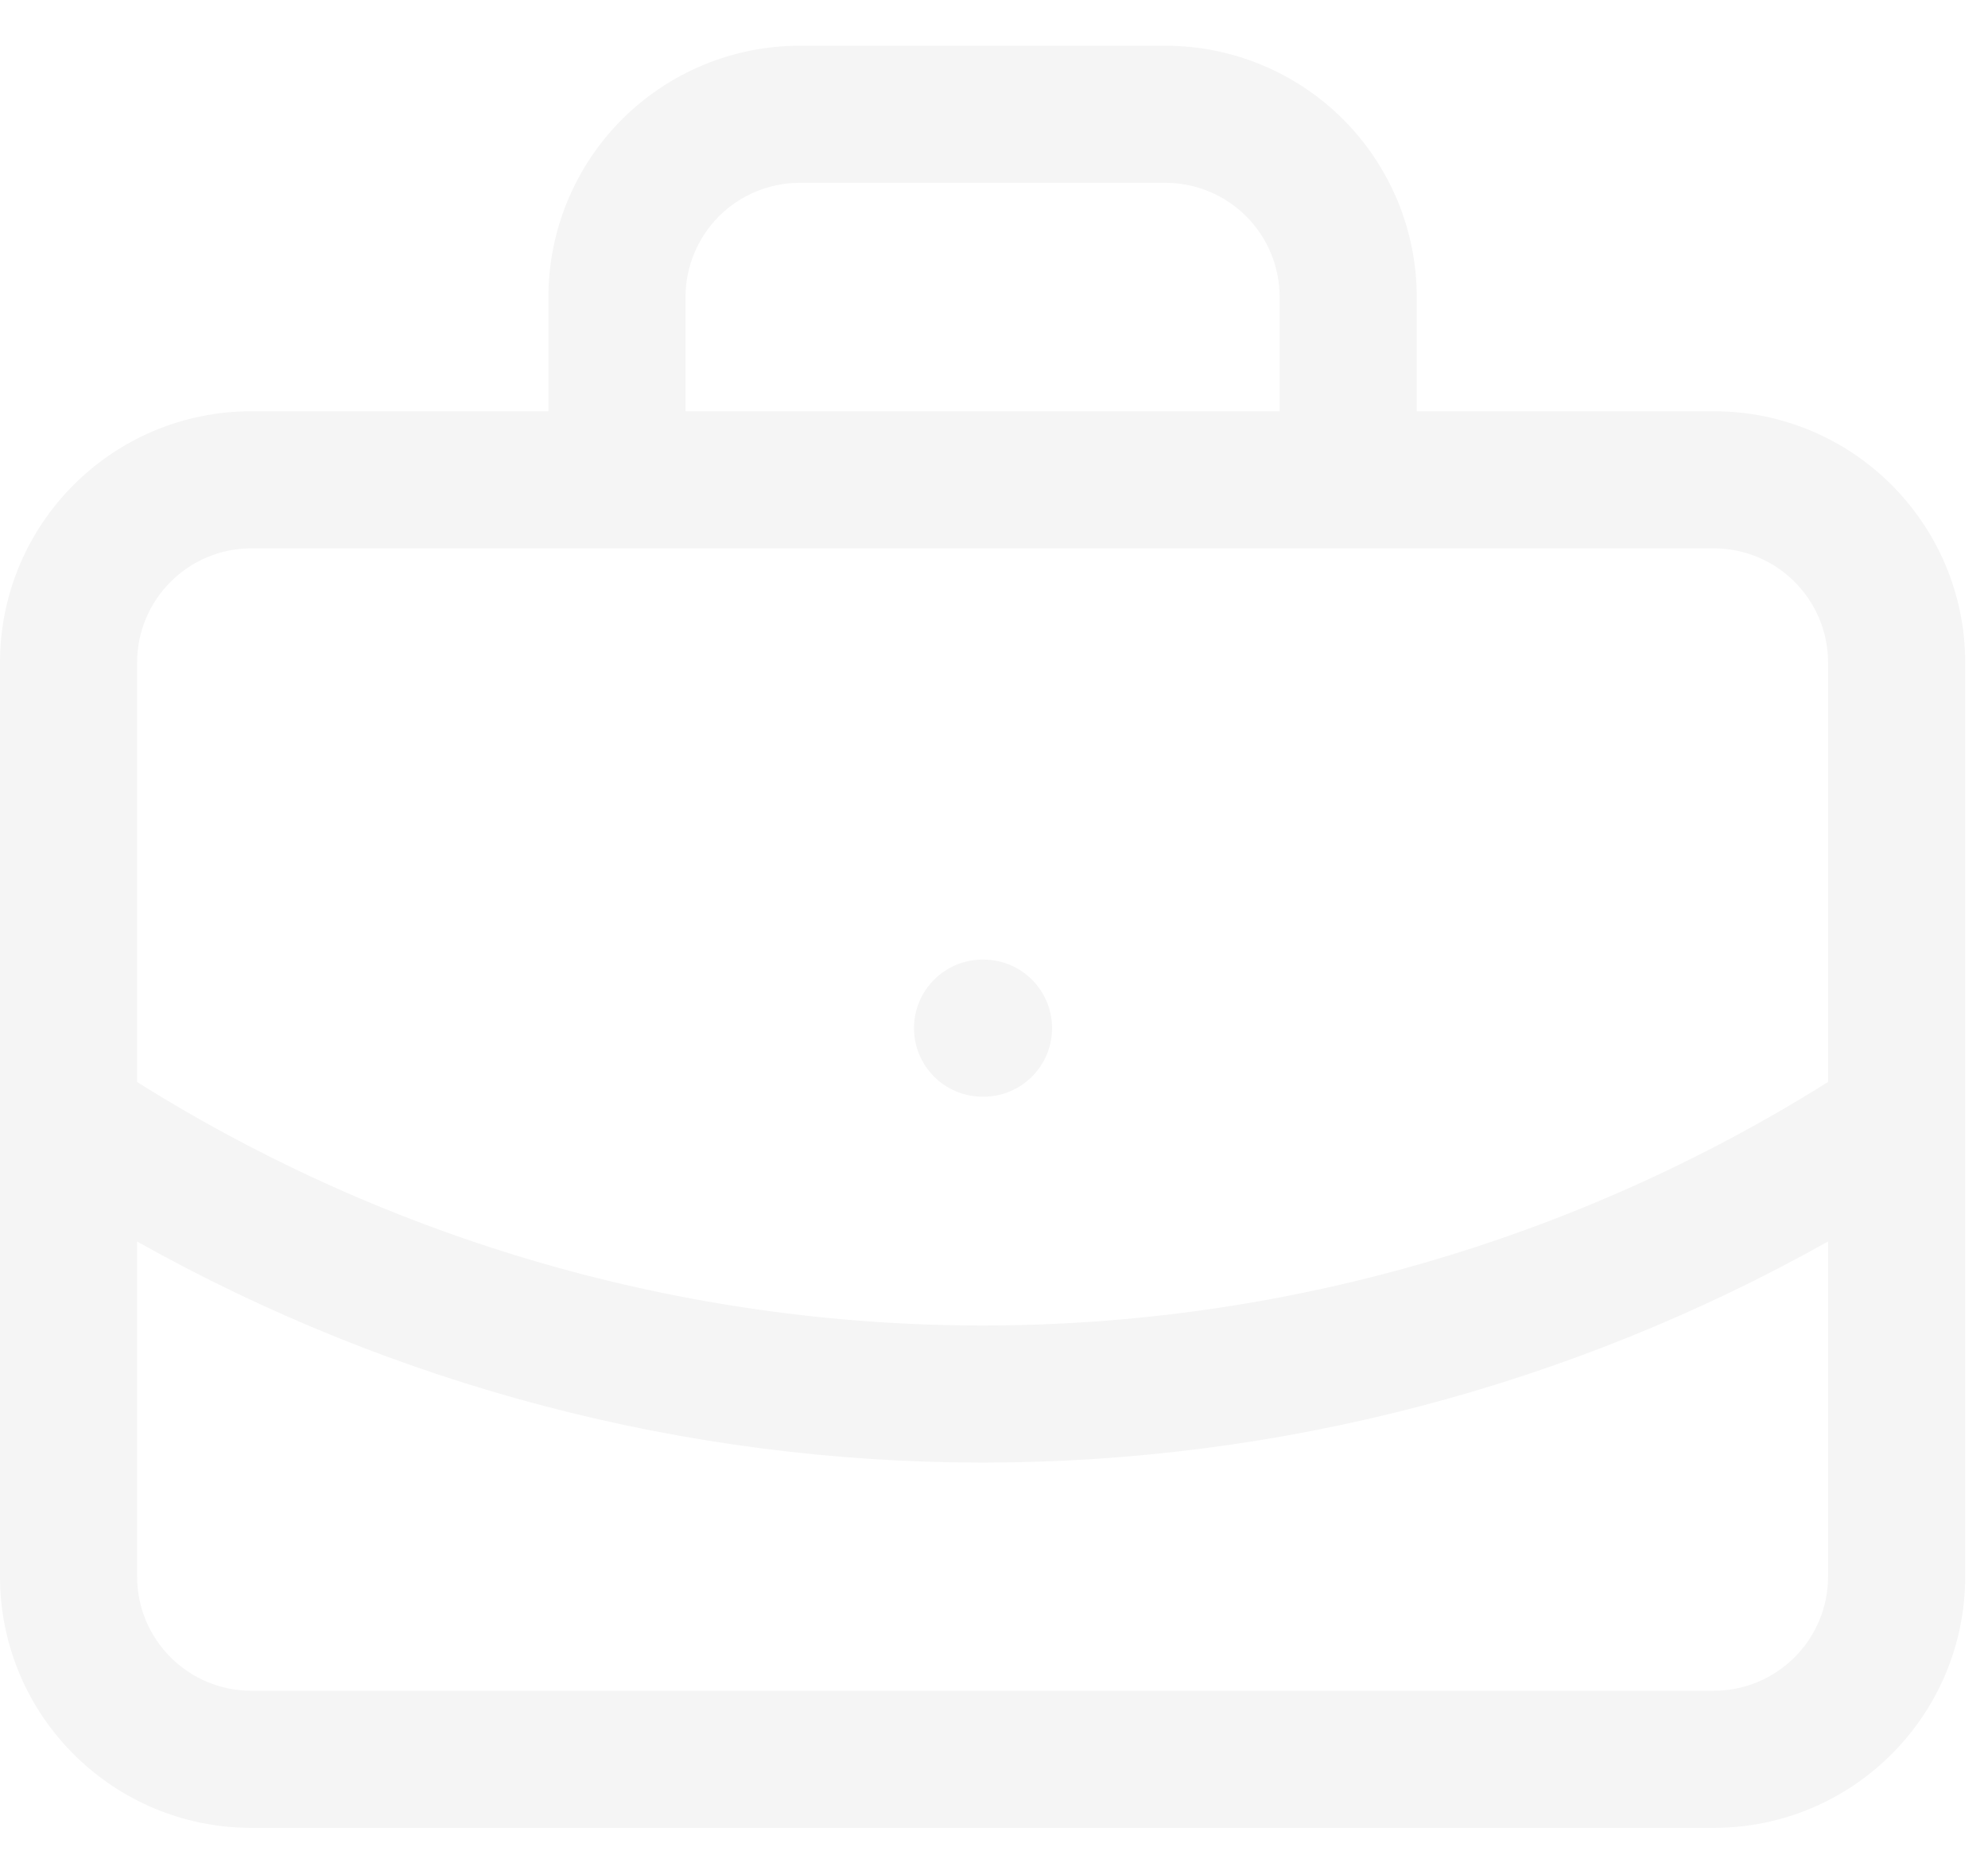
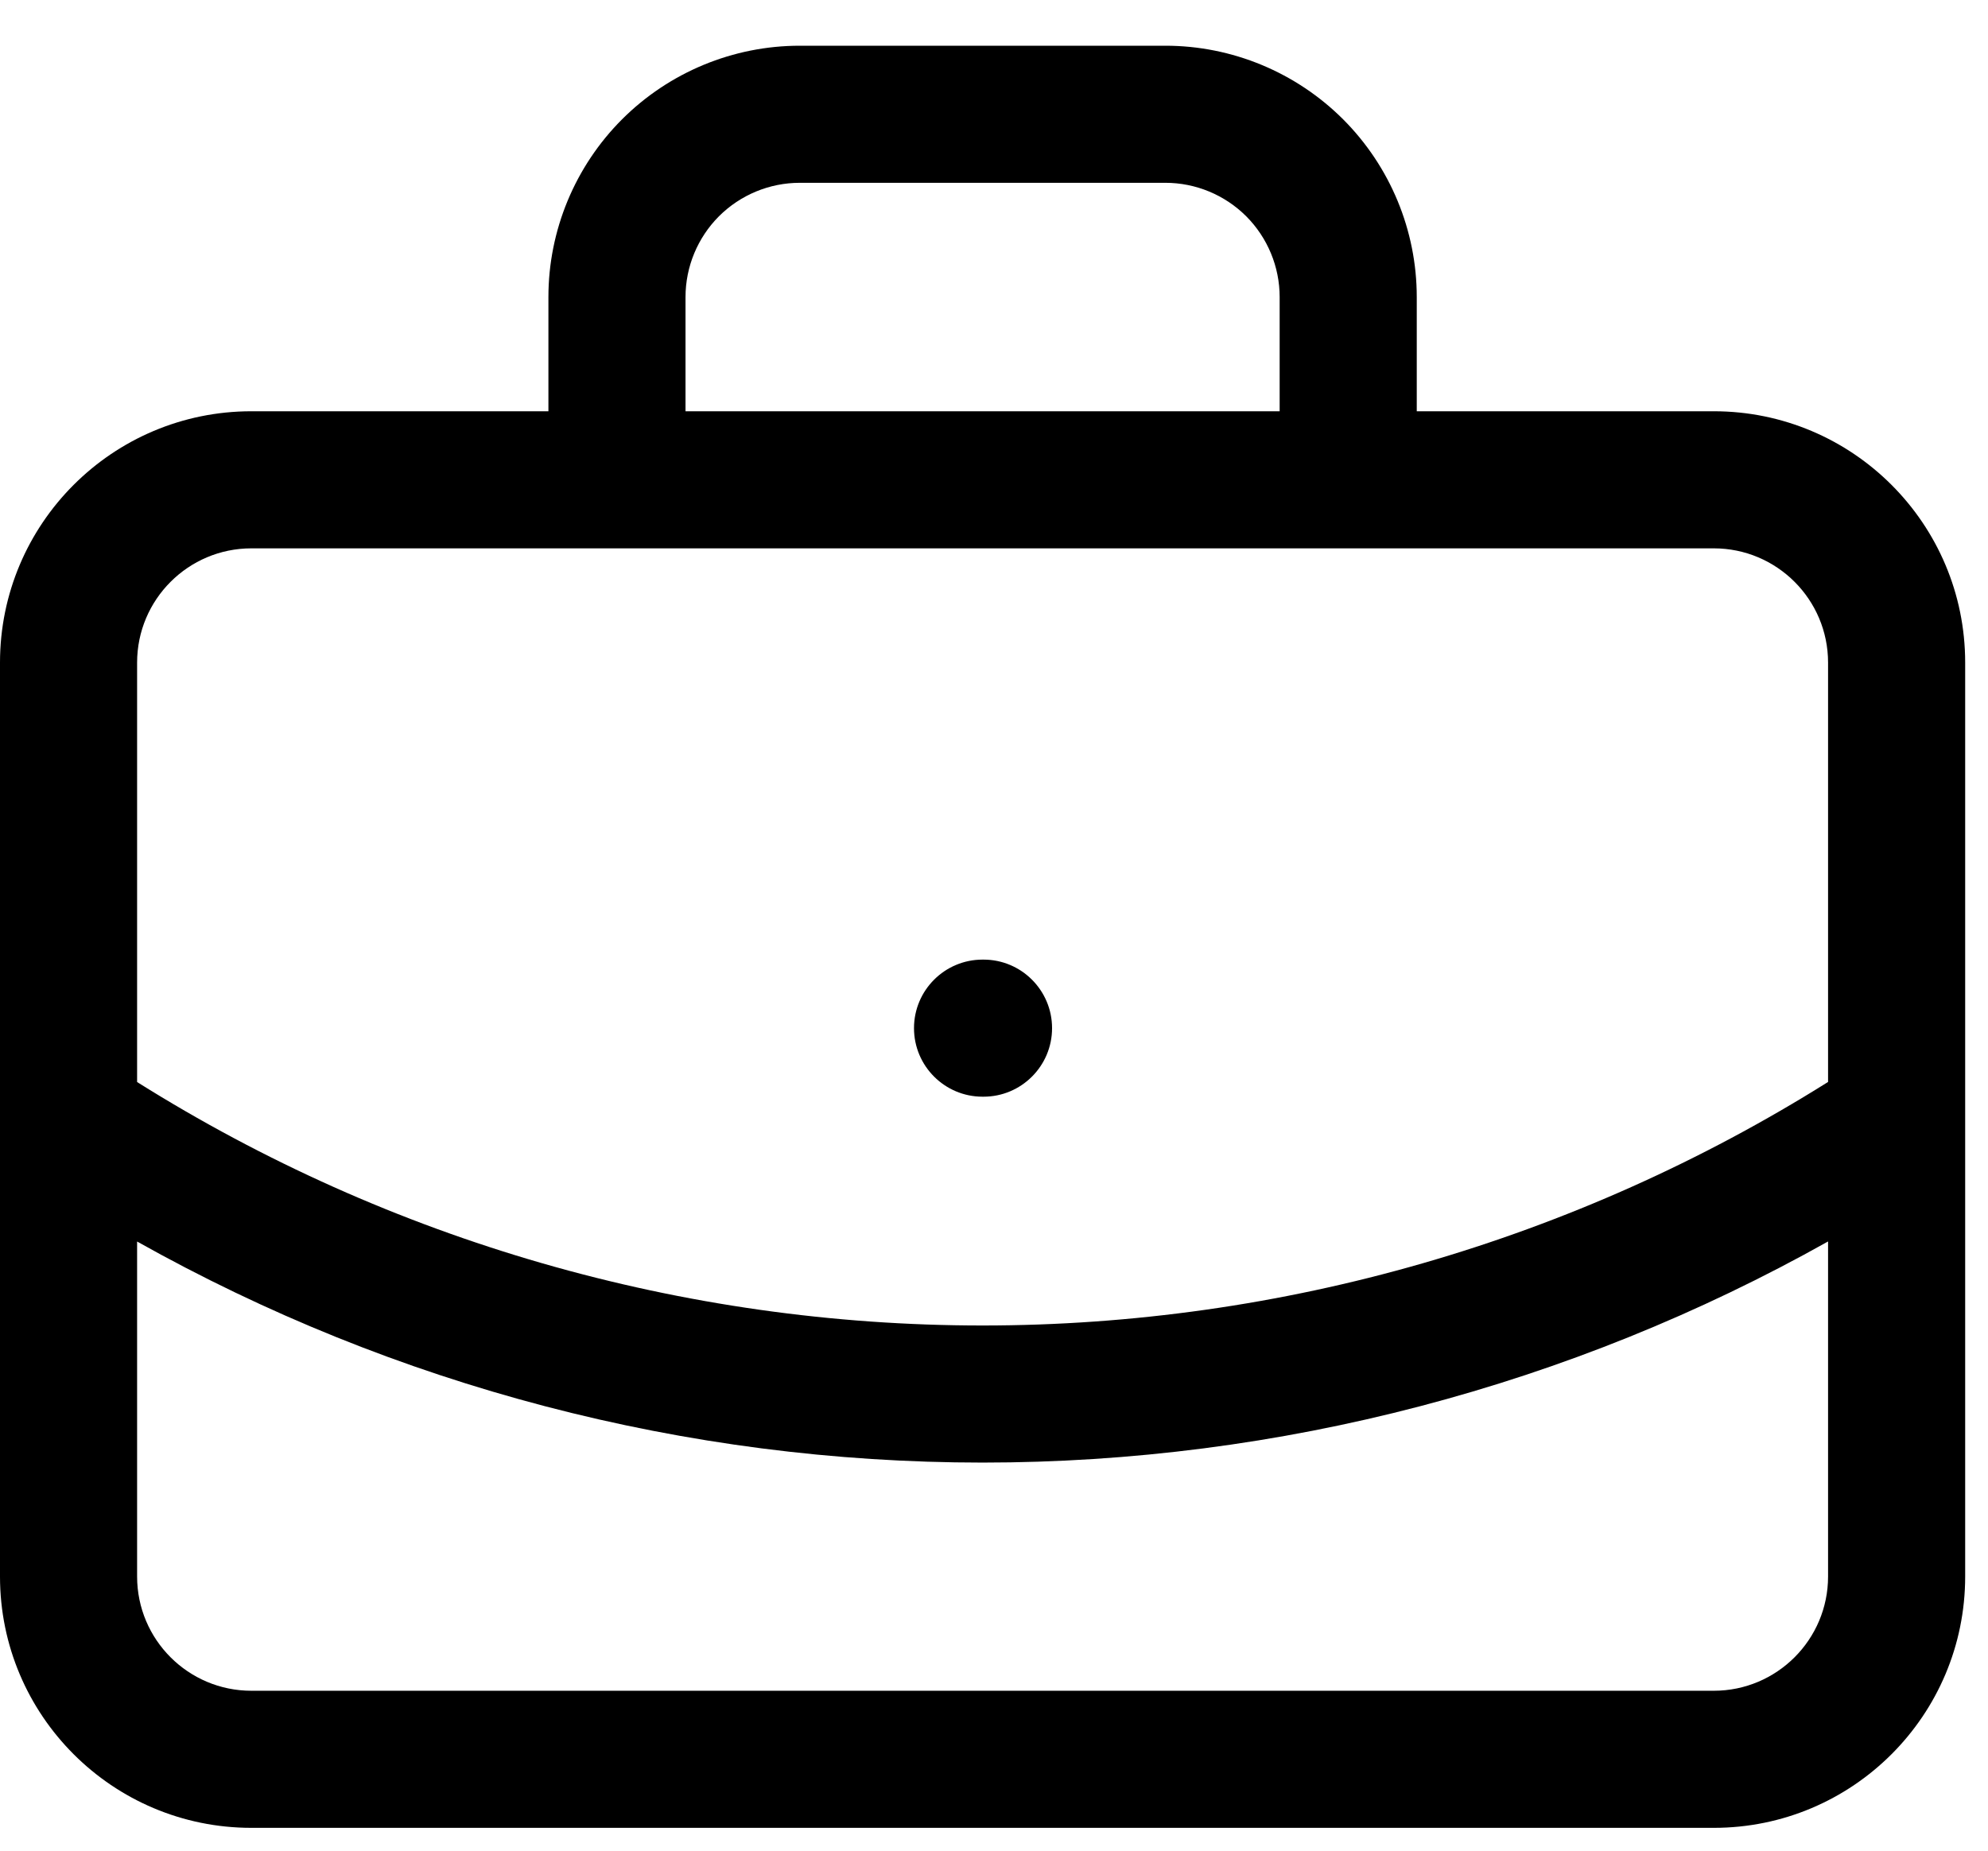
<svg xmlns="http://www.w3.org/2000/svg" width="29" height="27" viewBox="0 0 29 27" fill="none">
-   <path d="M17 0.667C17.972 0.667 18.905 1.054 19.593 1.741C20.28 2.429 20.667 3.362 20.667 4.334V6H25C27.025 6 28.667 7.642 28.667 9.667V23C28.667 25.025 27.025 26.667 25 26.667H3.667C1.642 26.667 5.15447e-07 25.025 0 23V9.667C0 7.642 1.642 6 3.667 6H8V4.334C8 3.362 8.387 2.429 9.074 1.741C9.762 1.054 10.694 0.667 11.667 0.667H17ZM26.667 18.112C22.909 20.222 18.663 21.338 14.333 21.338C10.004 21.338 5.758 20.222 2 18.113V23C2 23.921 2.747 24.667 3.667 24.667H25C25.92 24.667 26.667 23.92 26.667 23V18.112ZM3.667 8C2.747 8 2 8.747 2 9.667V15.786C5.692 18.104 9.966 19.338 14.333 19.338C18.7 19.338 22.974 18.103 26.667 15.785V9.667C26.667 8.747 25.92 8 25 8H3.667ZM14.347 14C14.899 14 15.347 14.448 15.347 15C15.347 15.552 14.899 16 14.347 16H14.333C13.781 16 13.333 15.552 13.333 15C13.333 14.448 13.781 14 14.333 14H14.347ZM11.667 2.667C11.225 2.667 10.801 2.843 10.488 3.155C10.176 3.468 10 3.892 10 4.334V6H18.667V4.334C18.667 3.892 18.491 3.468 18.179 3.155C17.866 2.843 17.442 2.667 17 2.667H11.667Z" fill="#F5F5F5" />
+   <path d="M17 0.667C17.972 0.667 18.905 1.054 19.593 1.741C20.28 2.429 20.667 3.362 20.667 4.334V6H25C27.025 6 28.667 7.642 28.667 9.667V23C28.667 25.025 27.025 26.667 25 26.667H3.667C1.642 26.667 5.15447e-07 25.025 0 23V9.667C0 7.642 1.642 6 3.667 6H8V4.334C8 3.362 8.387 2.429 9.074 1.741C9.762 1.054 10.694 0.667 11.667 0.667H17ZM26.667 18.112C22.909 20.222 18.663 21.338 14.333 21.338C10.004 21.338 5.758 20.222 2 18.113V23C2 23.921 2.747 24.667 3.667 24.667H25C25.92 24.667 26.667 23.92 26.667 23V18.112ZM3.667 8C2.747 8 2 8.747 2 9.667V15.786C5.692 18.104 9.966 19.338 14.333 19.338C18.7 19.338 22.974 18.103 26.667 15.785V9.667C26.667 8.747 25.92 8 25 8H3.667ZM14.347 14C14.899 14 15.347 14.448 15.347 15C15.347 15.552 14.899 16 14.347 16H14.333C13.781 16 13.333 15.552 13.333 15C13.333 14.448 13.781 14 14.333 14H14.347ZM11.667 2.667C11.225 2.667 10.801 2.843 10.488 3.155C10.176 3.468 10 3.892 10 4.334V6H18.667V4.334C18.667 3.892 18.491 3.468 18.179 3.155C17.866 2.843 17.442 2.667 17 2.667H11.667Z" fill="currentColor" />
</svg>
